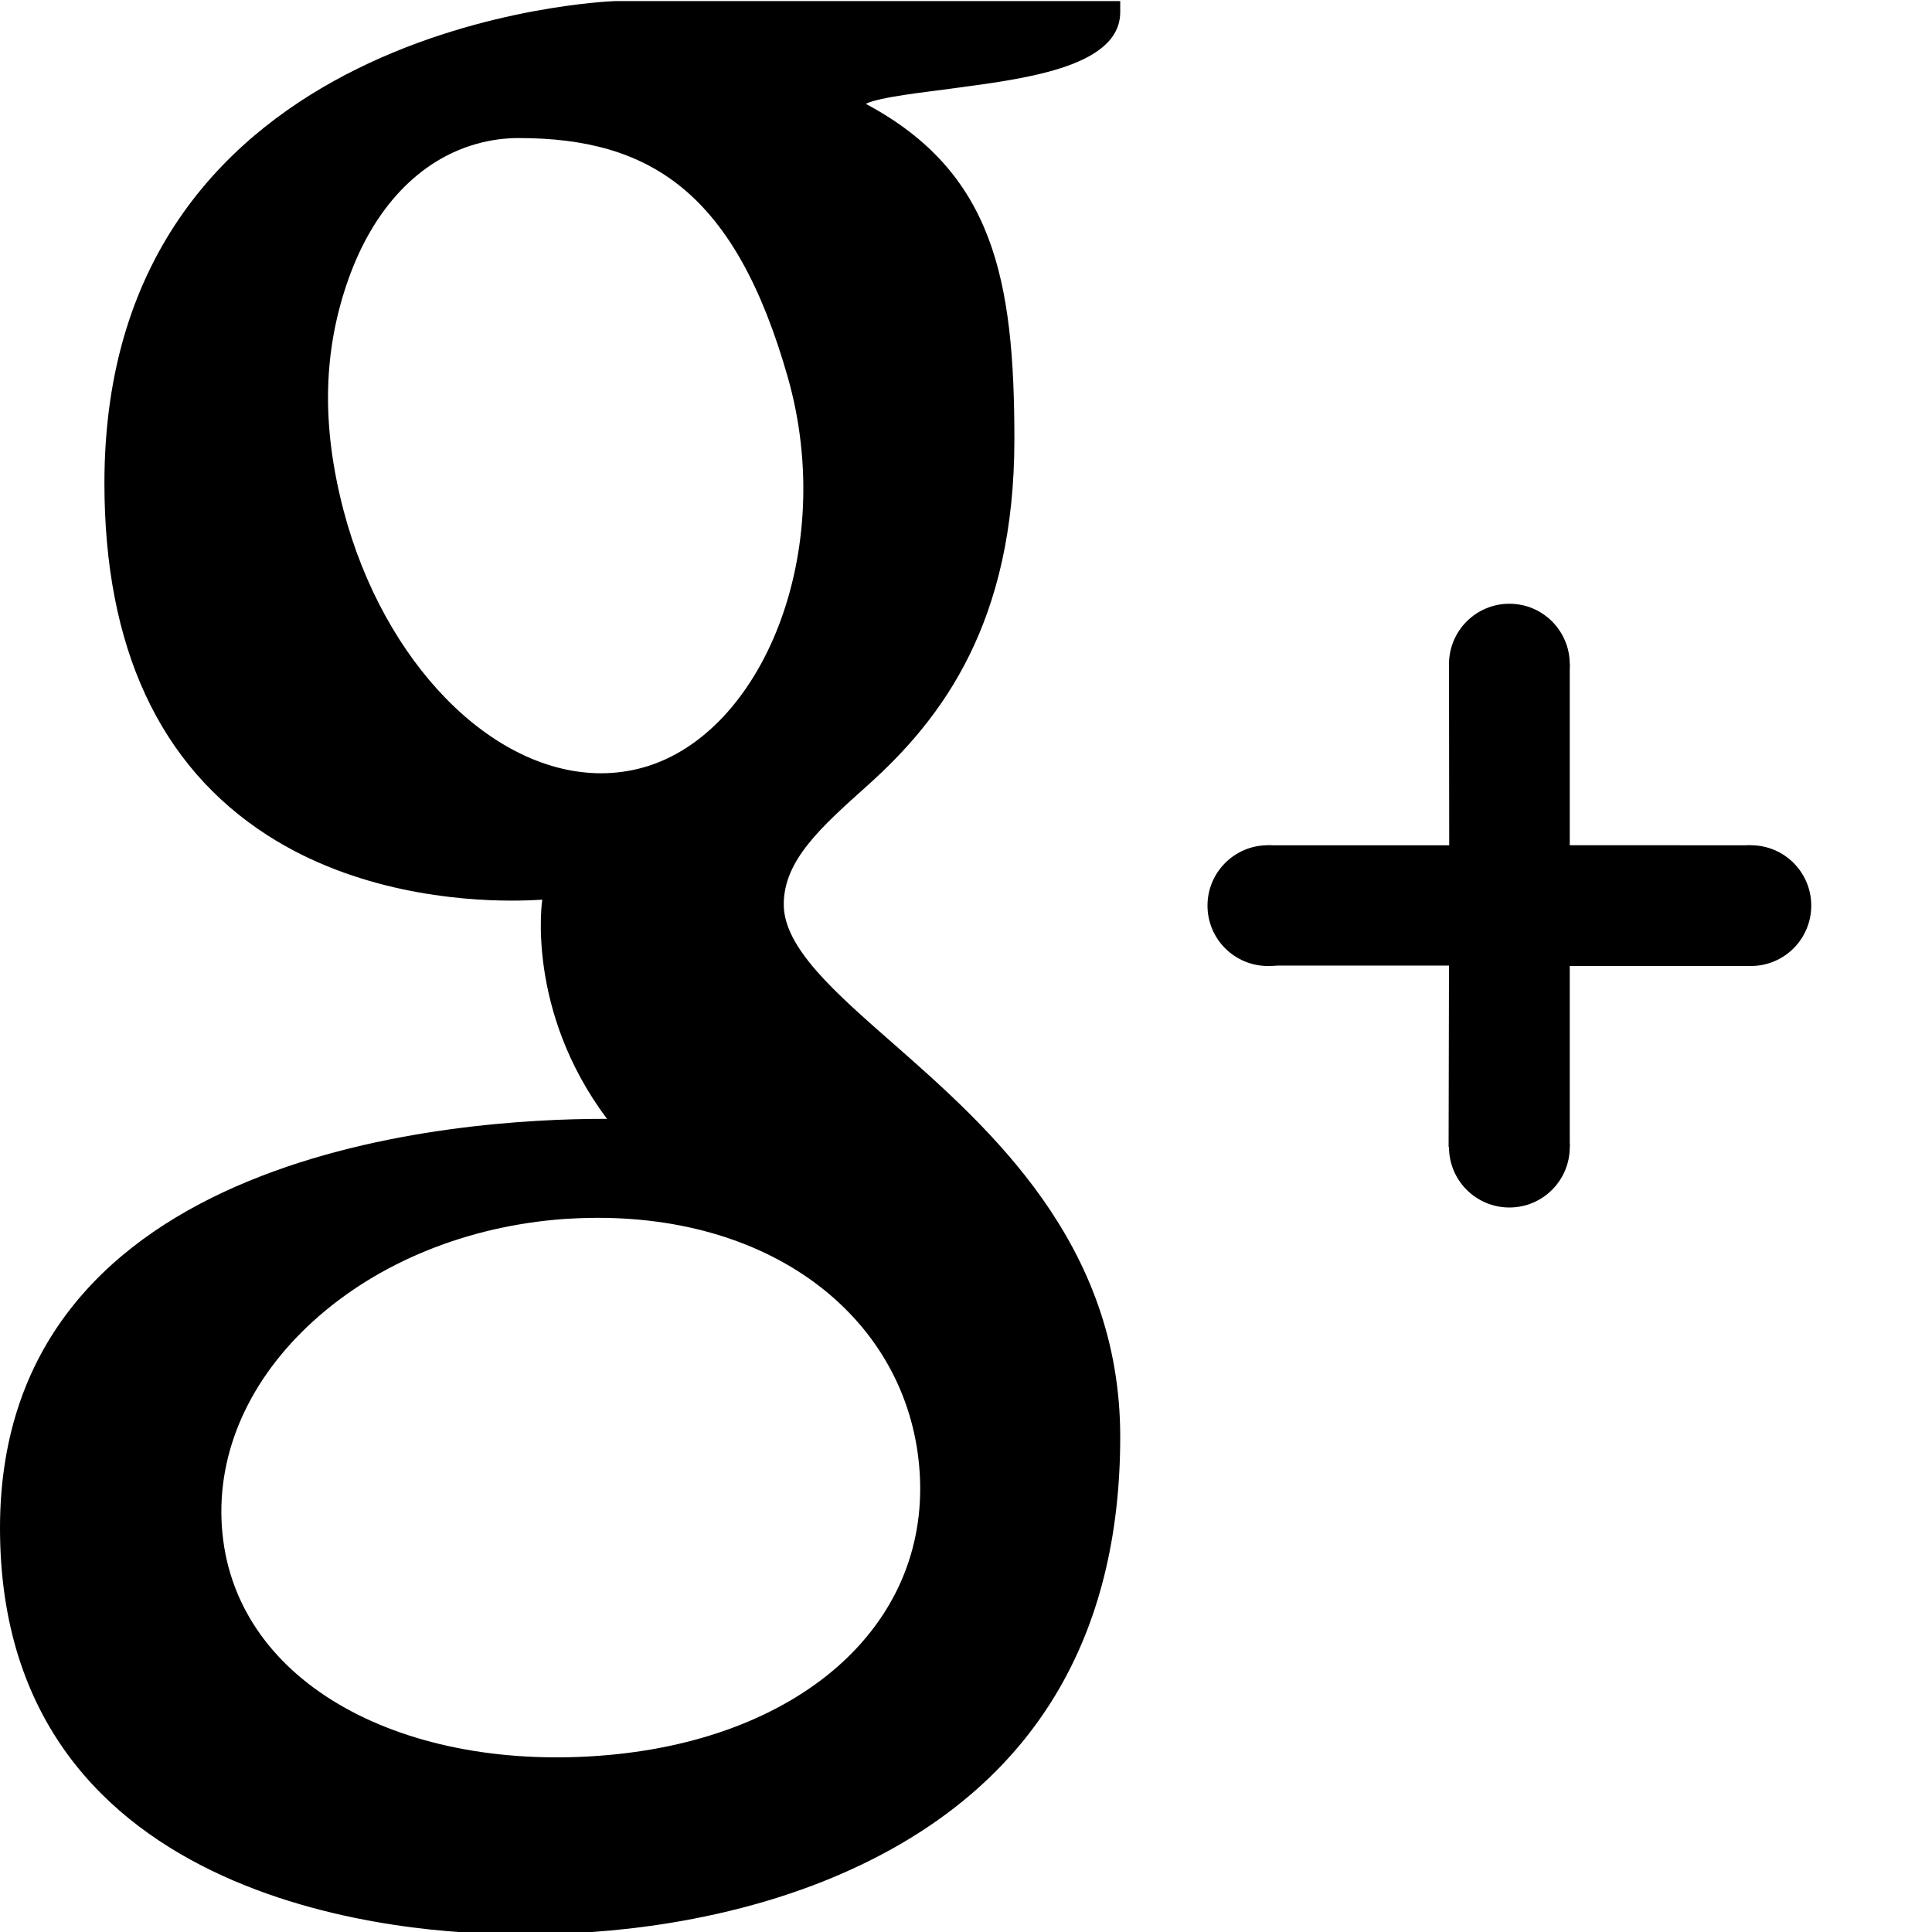
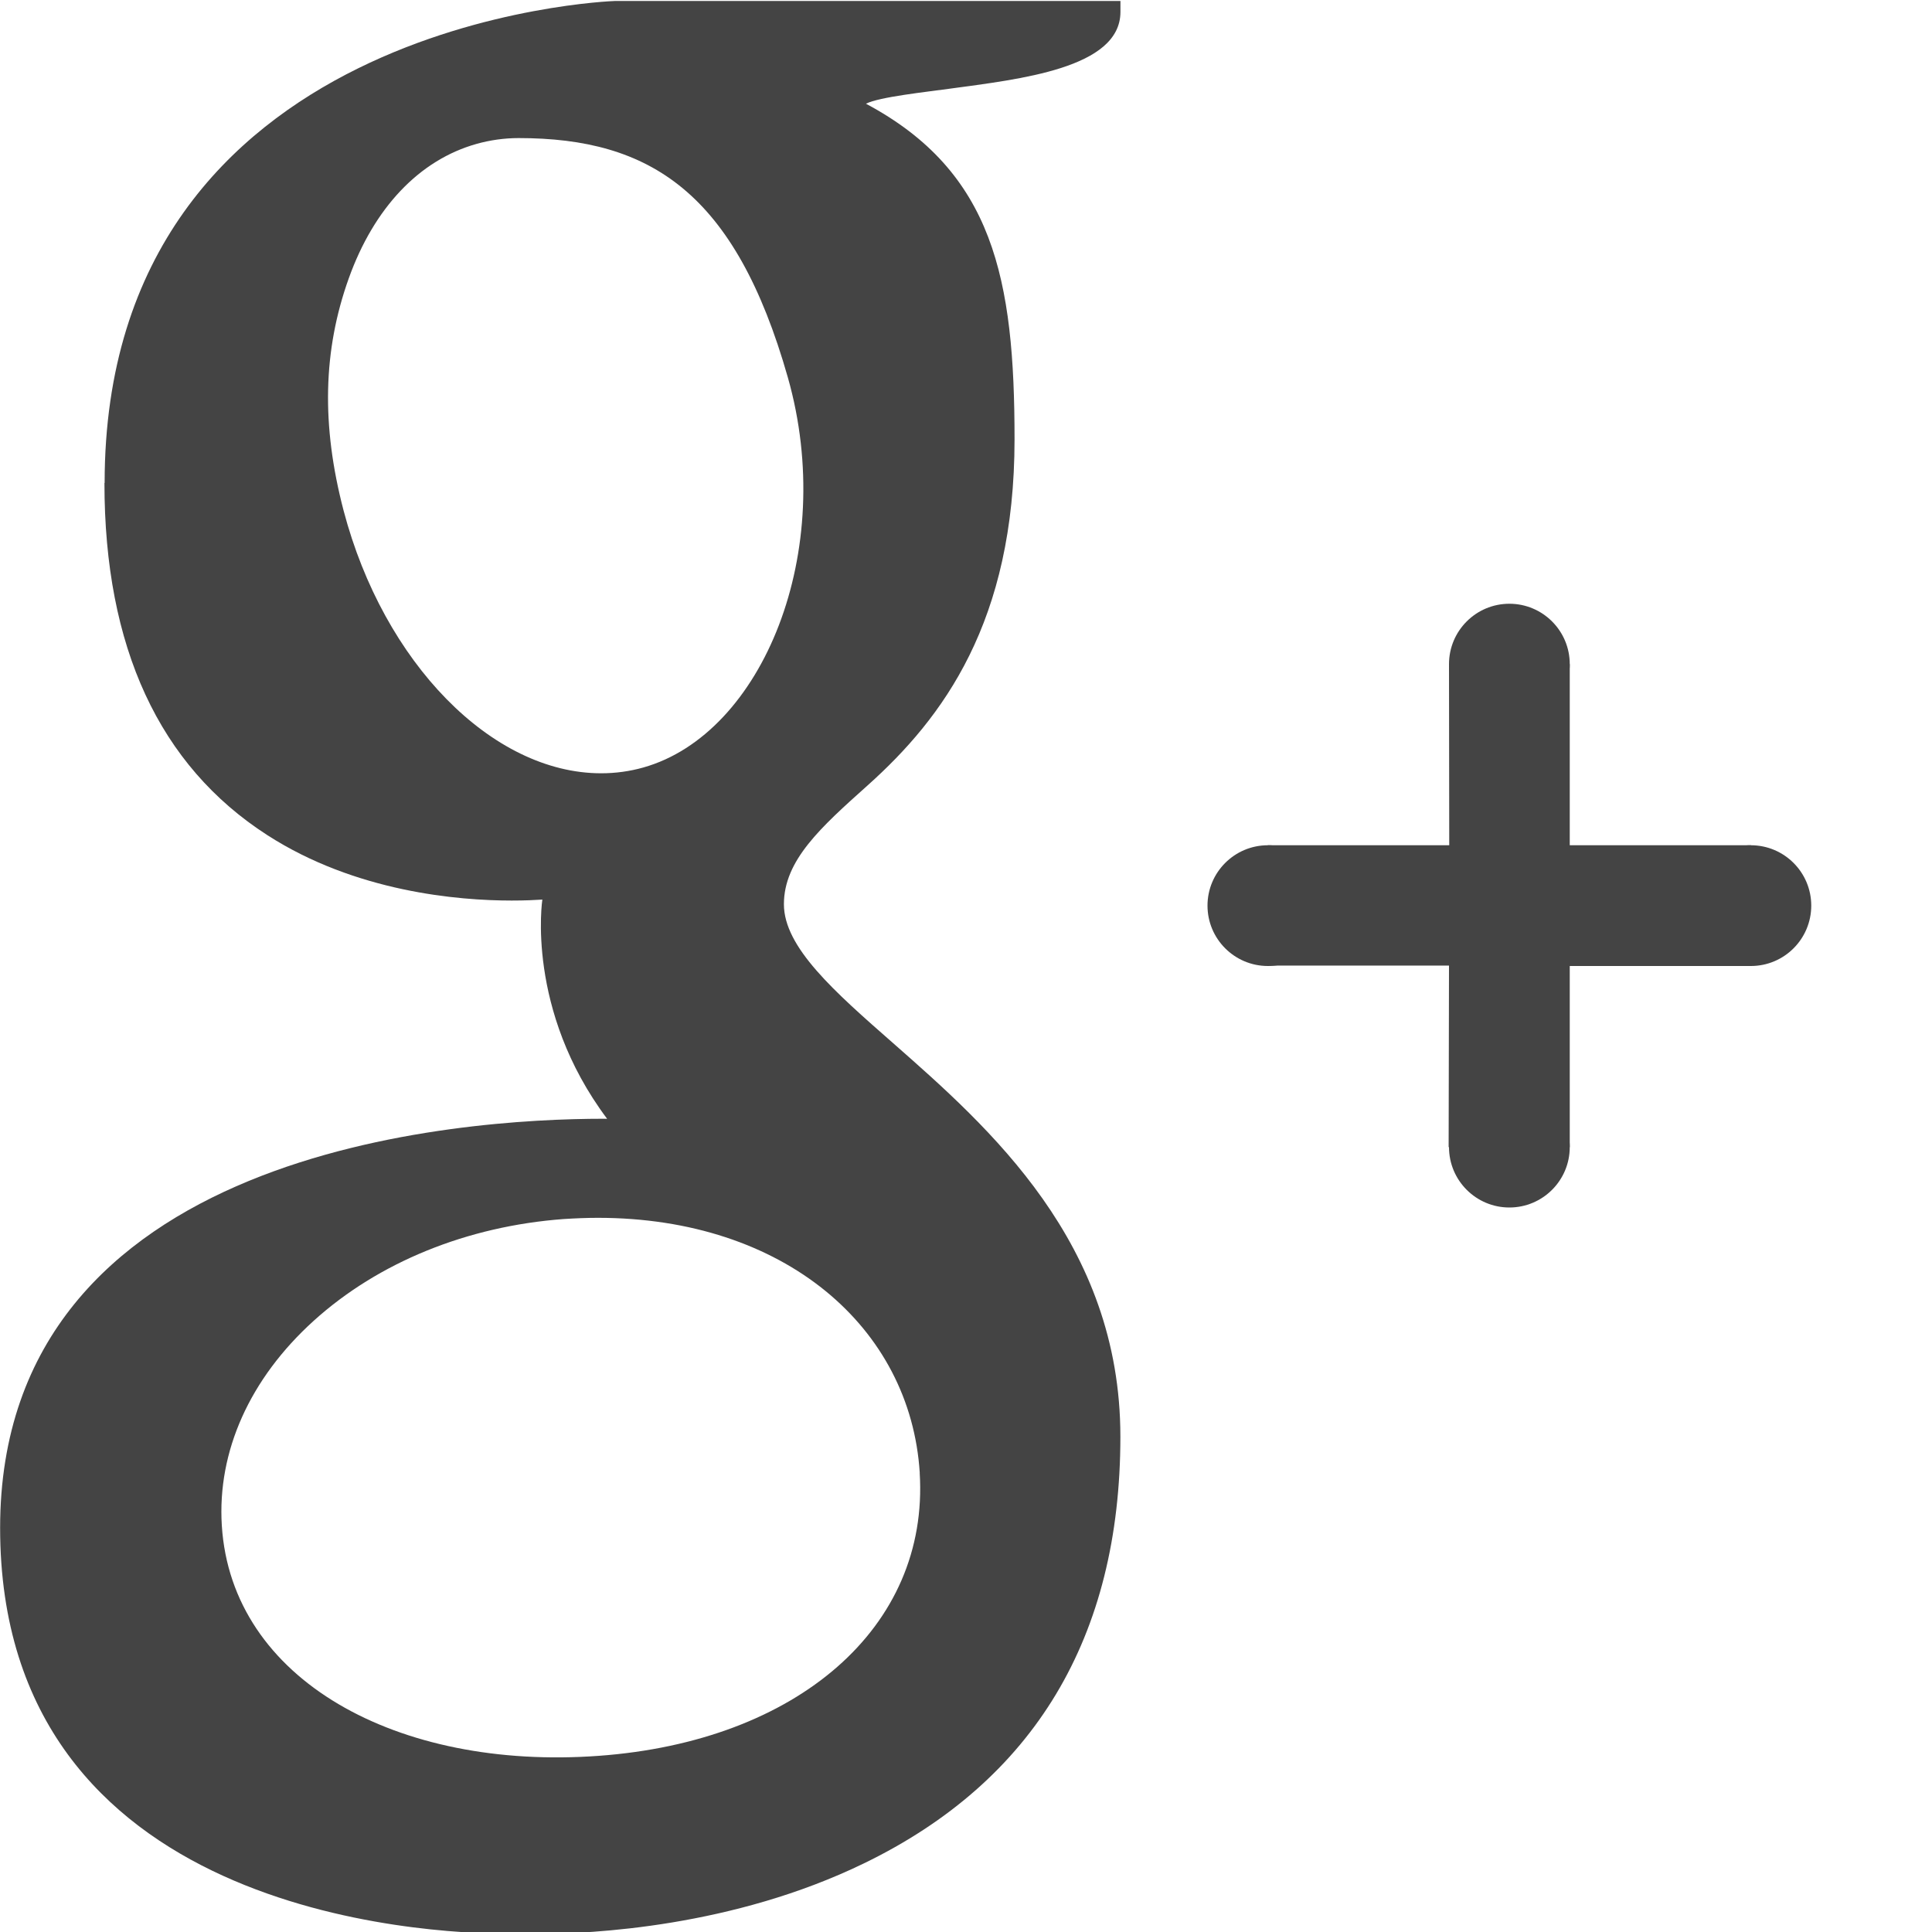
- <svg xmlns="http://www.w3.org/2000/svg" width="2048" height="2048" viewBox="718 1420 2048 2048">
-   <path d="M828.688 1932.092c0 173.88 58.074 299.418 172.586 373.203 93.724 60.371 202.595 69.398 259.125 69.398 13.734 0 24.736-.5 32.421-1.022 0 0-17.963 116.783 68.672 232.407l-3.912-.044c-150.07 0-639.579 31.355-639.579 433.753 0 409.449 449.578 430.232 539.758 430.232 7.049 0 11.189-.138 11.189-.138 1.001.023 7.458.273 18.415.273 57.895 0 207.513-7.277 346.44-74.809 180.228-87.497 271.679-239.661 271.679-452.286 0-205.486-139.295-327.773-240.98-417.157-62.076-54.435-115.693-101.481-115.693-147.207 0-46.592 39.155-81.608 88.68-125.97 80.223-71.741 155.803-173.834 155.803-366.838 0-169.673-22.012-283.545-157.531-355.808 14.143-7.231 64.08-12.506 88.816-15.917 73.444-10.028 180.906-21.419 180.906-81.404v-11.596h-535.396c-5.367.137-541.399 20.01-541.399 510.93m864.237 1049.258c10.23 163.761-129.834 284.569-340.119 299.872-213.604 15.621-389.463-80.562-399.693-244.094-4.957-78.562 29.605-155.621 97.229-216.924 68.624-62.146 162.804-100.458 265.262-108.007 12.099-.774 24.104-1.25 36.066-1.25 197.686 0 331.569 116.192 341.255 270.403m-139.796-1161.312c52.525 184.727-26.784 377.888-153.163 413.496a165.721 165.721 0 0 1-44.751 6.161c-115.784 0-230.521-117.146-272.996-278.475-23.736-90.658-21.828-169.877 5.413-246.075 26.785-74.945 74.854-125.56 135.384-142.591a164.665 164.665 0 0 1 44.796-6.207c139.792.001 229.656 57.959 285.317 253.691M2382 2316v-192h-128l.228 192.022h-192.25l.022 127.544h192l-.417 192.434H2382v-192h192v-127.978l-192-.022z" />
-   <circle cx="2318" cy="2124" r="64" />
-   <circle cx="2062" cy="2380" r="64" />
-   <circle cx="2574" cy="2380" r="64" />
-   <circle cx="2318" cy="2636" r="64" />
+ <svg xmlns="http://www.w3.org/2000/svg" version="1.1" width="32" height="32" viewBox="0 0 32 32">
+   <path fill="#444" d="M1.73 8.001c0 2.717 0.907 4.678 2.697 5.831 1.464 0.943 3.166 1.084 4.049 1.084 0.215 0 0.386-0.008 0.507-0.016 0 0-0.281 1.825 1.073 3.631l-0.061-0.001c-2.345 0-9.993 0.49-9.993 6.777 0 6.398 7.025 6.722 8.434 6.722 0.11 0 0.175-0.002 0.175-0.002 0.016 0 0.117 0.004 0.288 0.004 0.905 0 3.242-0.114 5.413-1.169 2.816-1.367 4.245-3.745 4.245-7.067 0-3.211-2.177-5.121-3.765-6.518-0.97-0.851-1.808-1.586-1.808-2.3 0-0.728 0.612-1.275 1.386-1.968 1.253-1.121 2.434-2.716 2.434-5.732 0-2.651-0.344-4.43-2.461-5.559 0.221-0.113 1.001-0.195 1.388-0.249 1.148-0.157 2.827-0.335 2.827-1.272v-0.181h-8.366c-0.084 0.002-8.459 0.313-8.459 7.983zM15.233 24.396c0.16 2.559-2.029 4.446-5.314 4.686-3.338 0.244-6.085-1.259-6.245-3.814-0.077-1.228 0.463-2.432 1.519-3.389 1.072-0.971 2.544-1.57 4.145-1.688 0.189-0.012 0.377-0.020 0.564-0.020 3.089 0 5.181 1.816 5.332 4.225zM13.049 6.251c0.821 2.886-0.418 5.904-2.393 6.461-0.227 0.064-0.462 0.096-0.699 0.096-1.809 0-3.602-1.83-4.266-4.351-0.371-1.417-0.341-2.654 0.085-3.845 0.419-1.171 1.17-1.962 2.115-2.228 0.227-0.064 0.463-0.097 0.7-0.097 2.184 0 3.588 0.906 4.458 3.964zM26 14v-3h-2l0.004 3h-3.004l0 1.993h3l-0.006 3.007h2.006v-3h3v-2l-3-0z" />
+   <path fill="#444" d="M26 11c0 0.552-0.448 1-1 1s-1-0.448-1-1c0-0.552 0.448-1 1-1s1 0.448 1 1z" />
+   <path fill="#444" d="M22 15c0 0.552-0.448 1-1 1s-1-0.448-1-1c0-0.552 0.448-1 1-1s1 0.448 1 1z" />
+   <path fill="#444" d="M30 15c0 0.552-0.448 1-1 1s-1-0.448-1-1c0-0.552 0.448-1 1-1s1 0.448 1 1z" />
+   <path fill="#444" d="M26 19c0 0.552-0.448 1-1 1s-1-0.448-1-1c0-0.552 0.448-1 1-1s1 0.448 1 1z" />
</svg>
